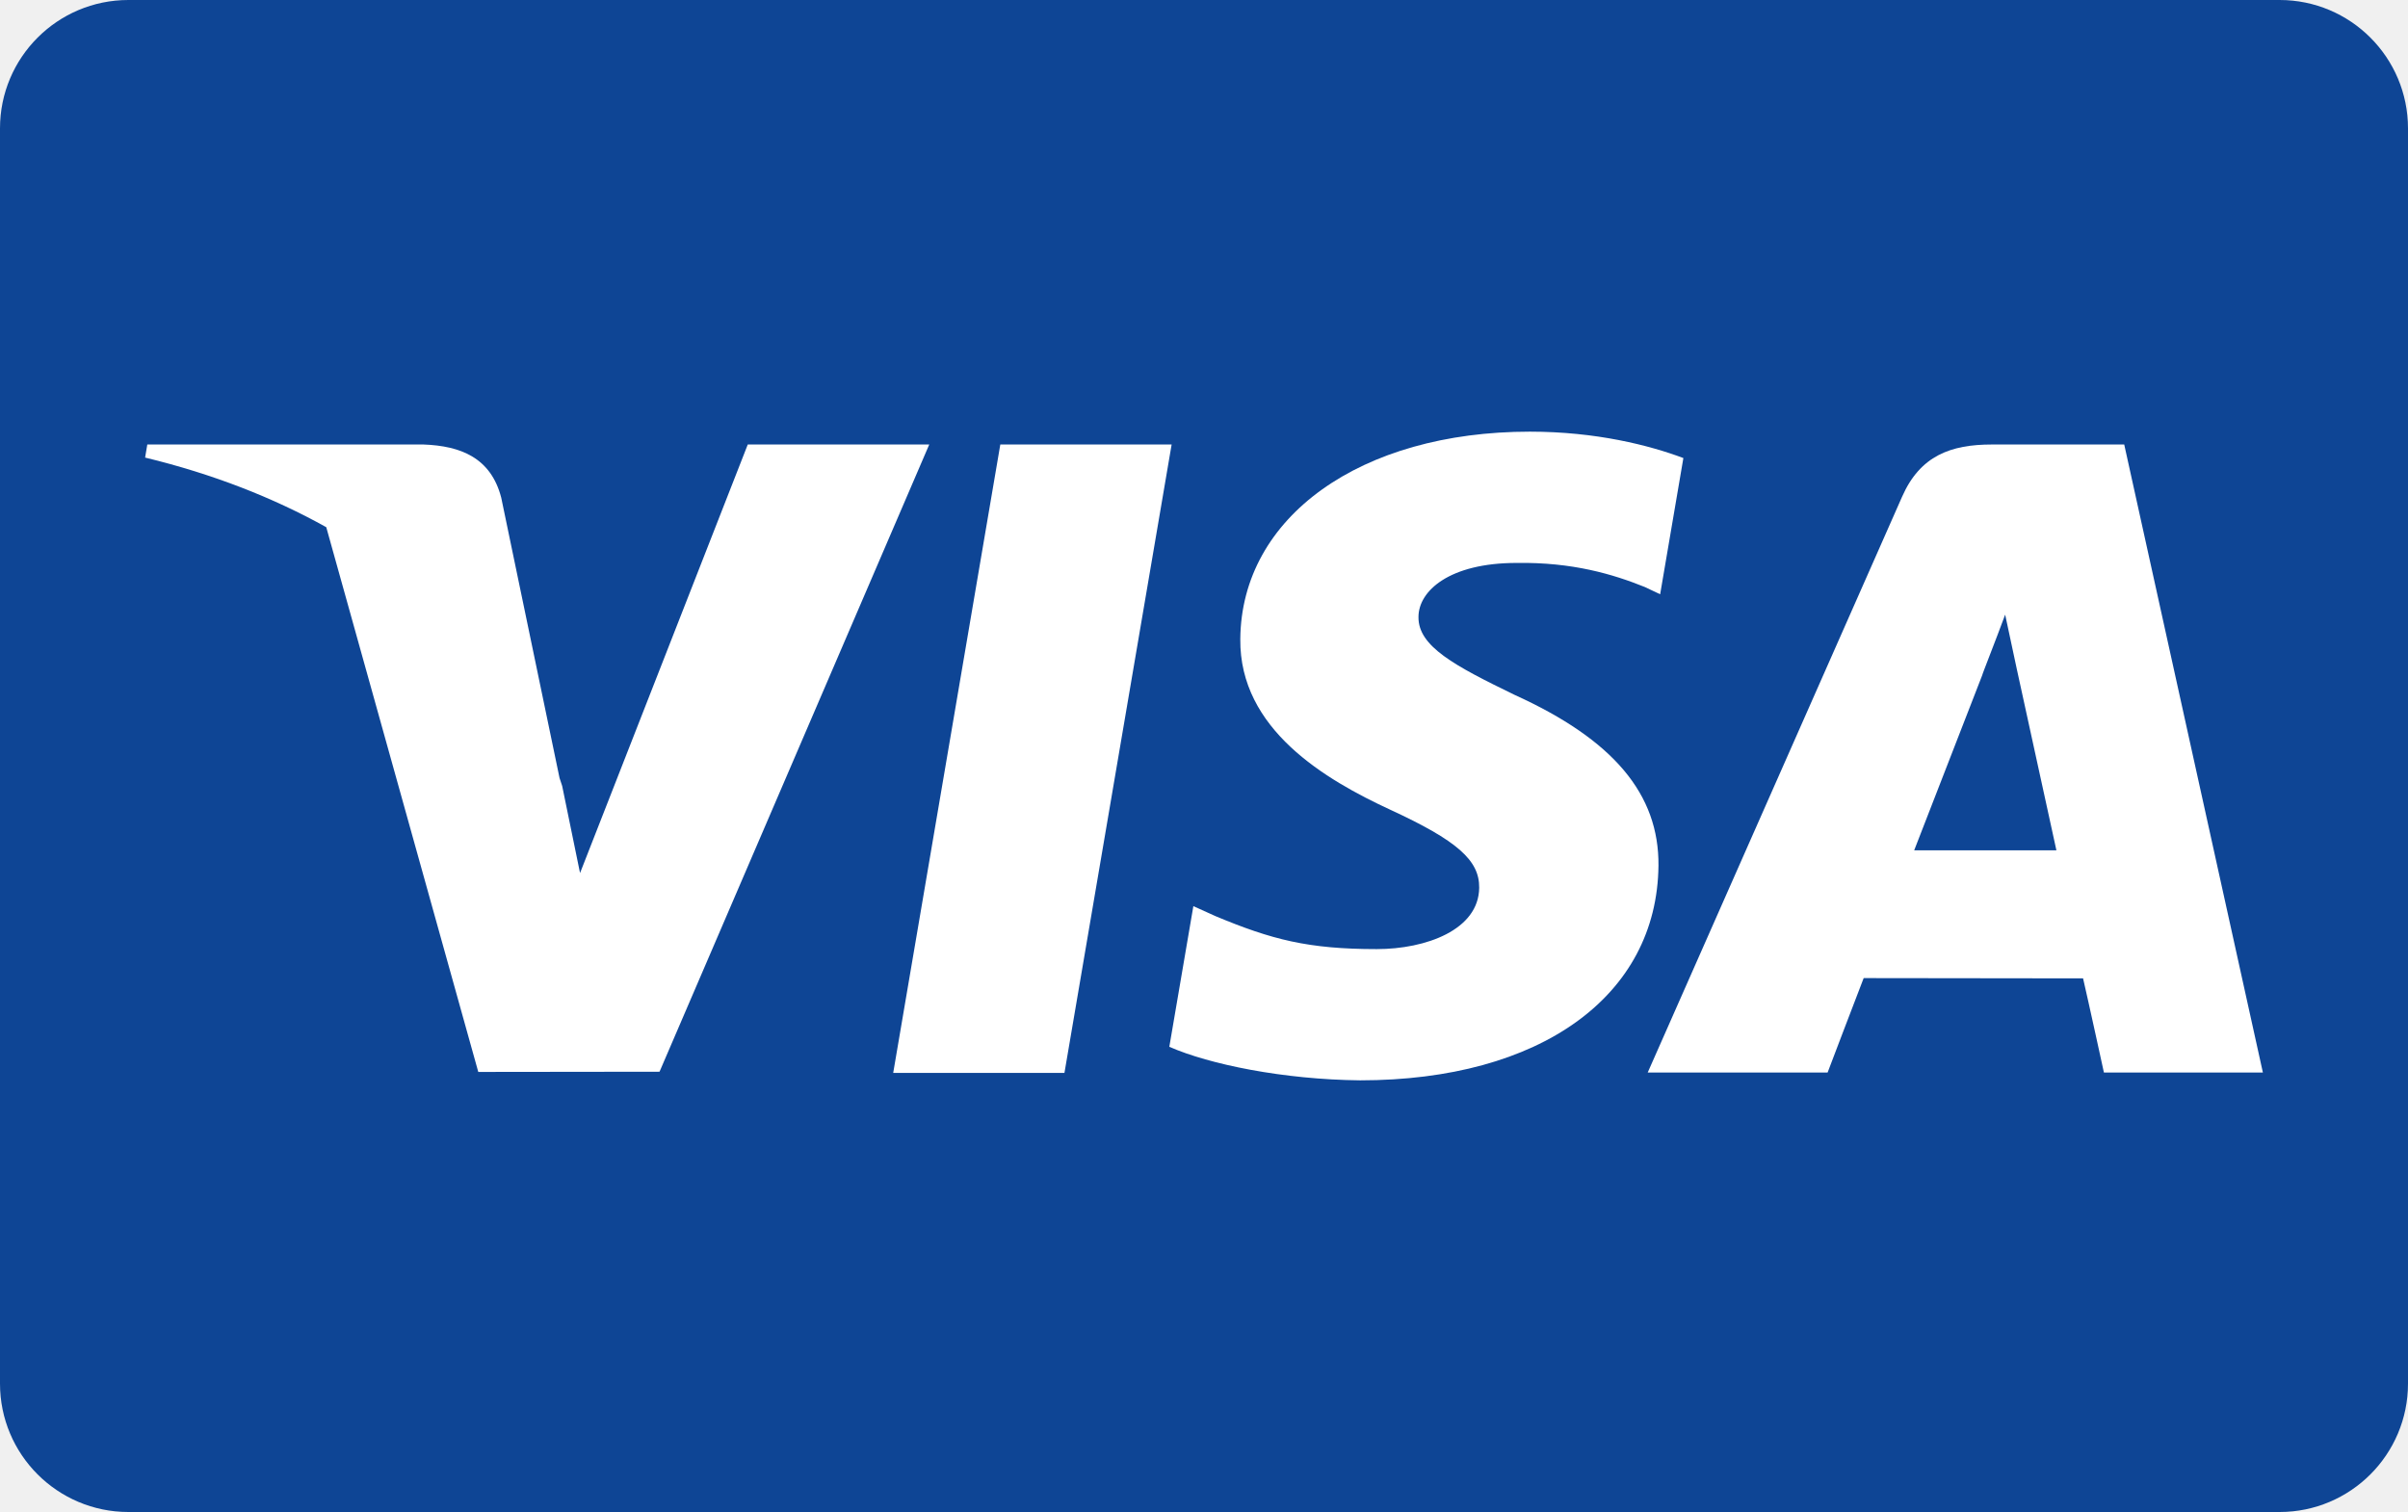
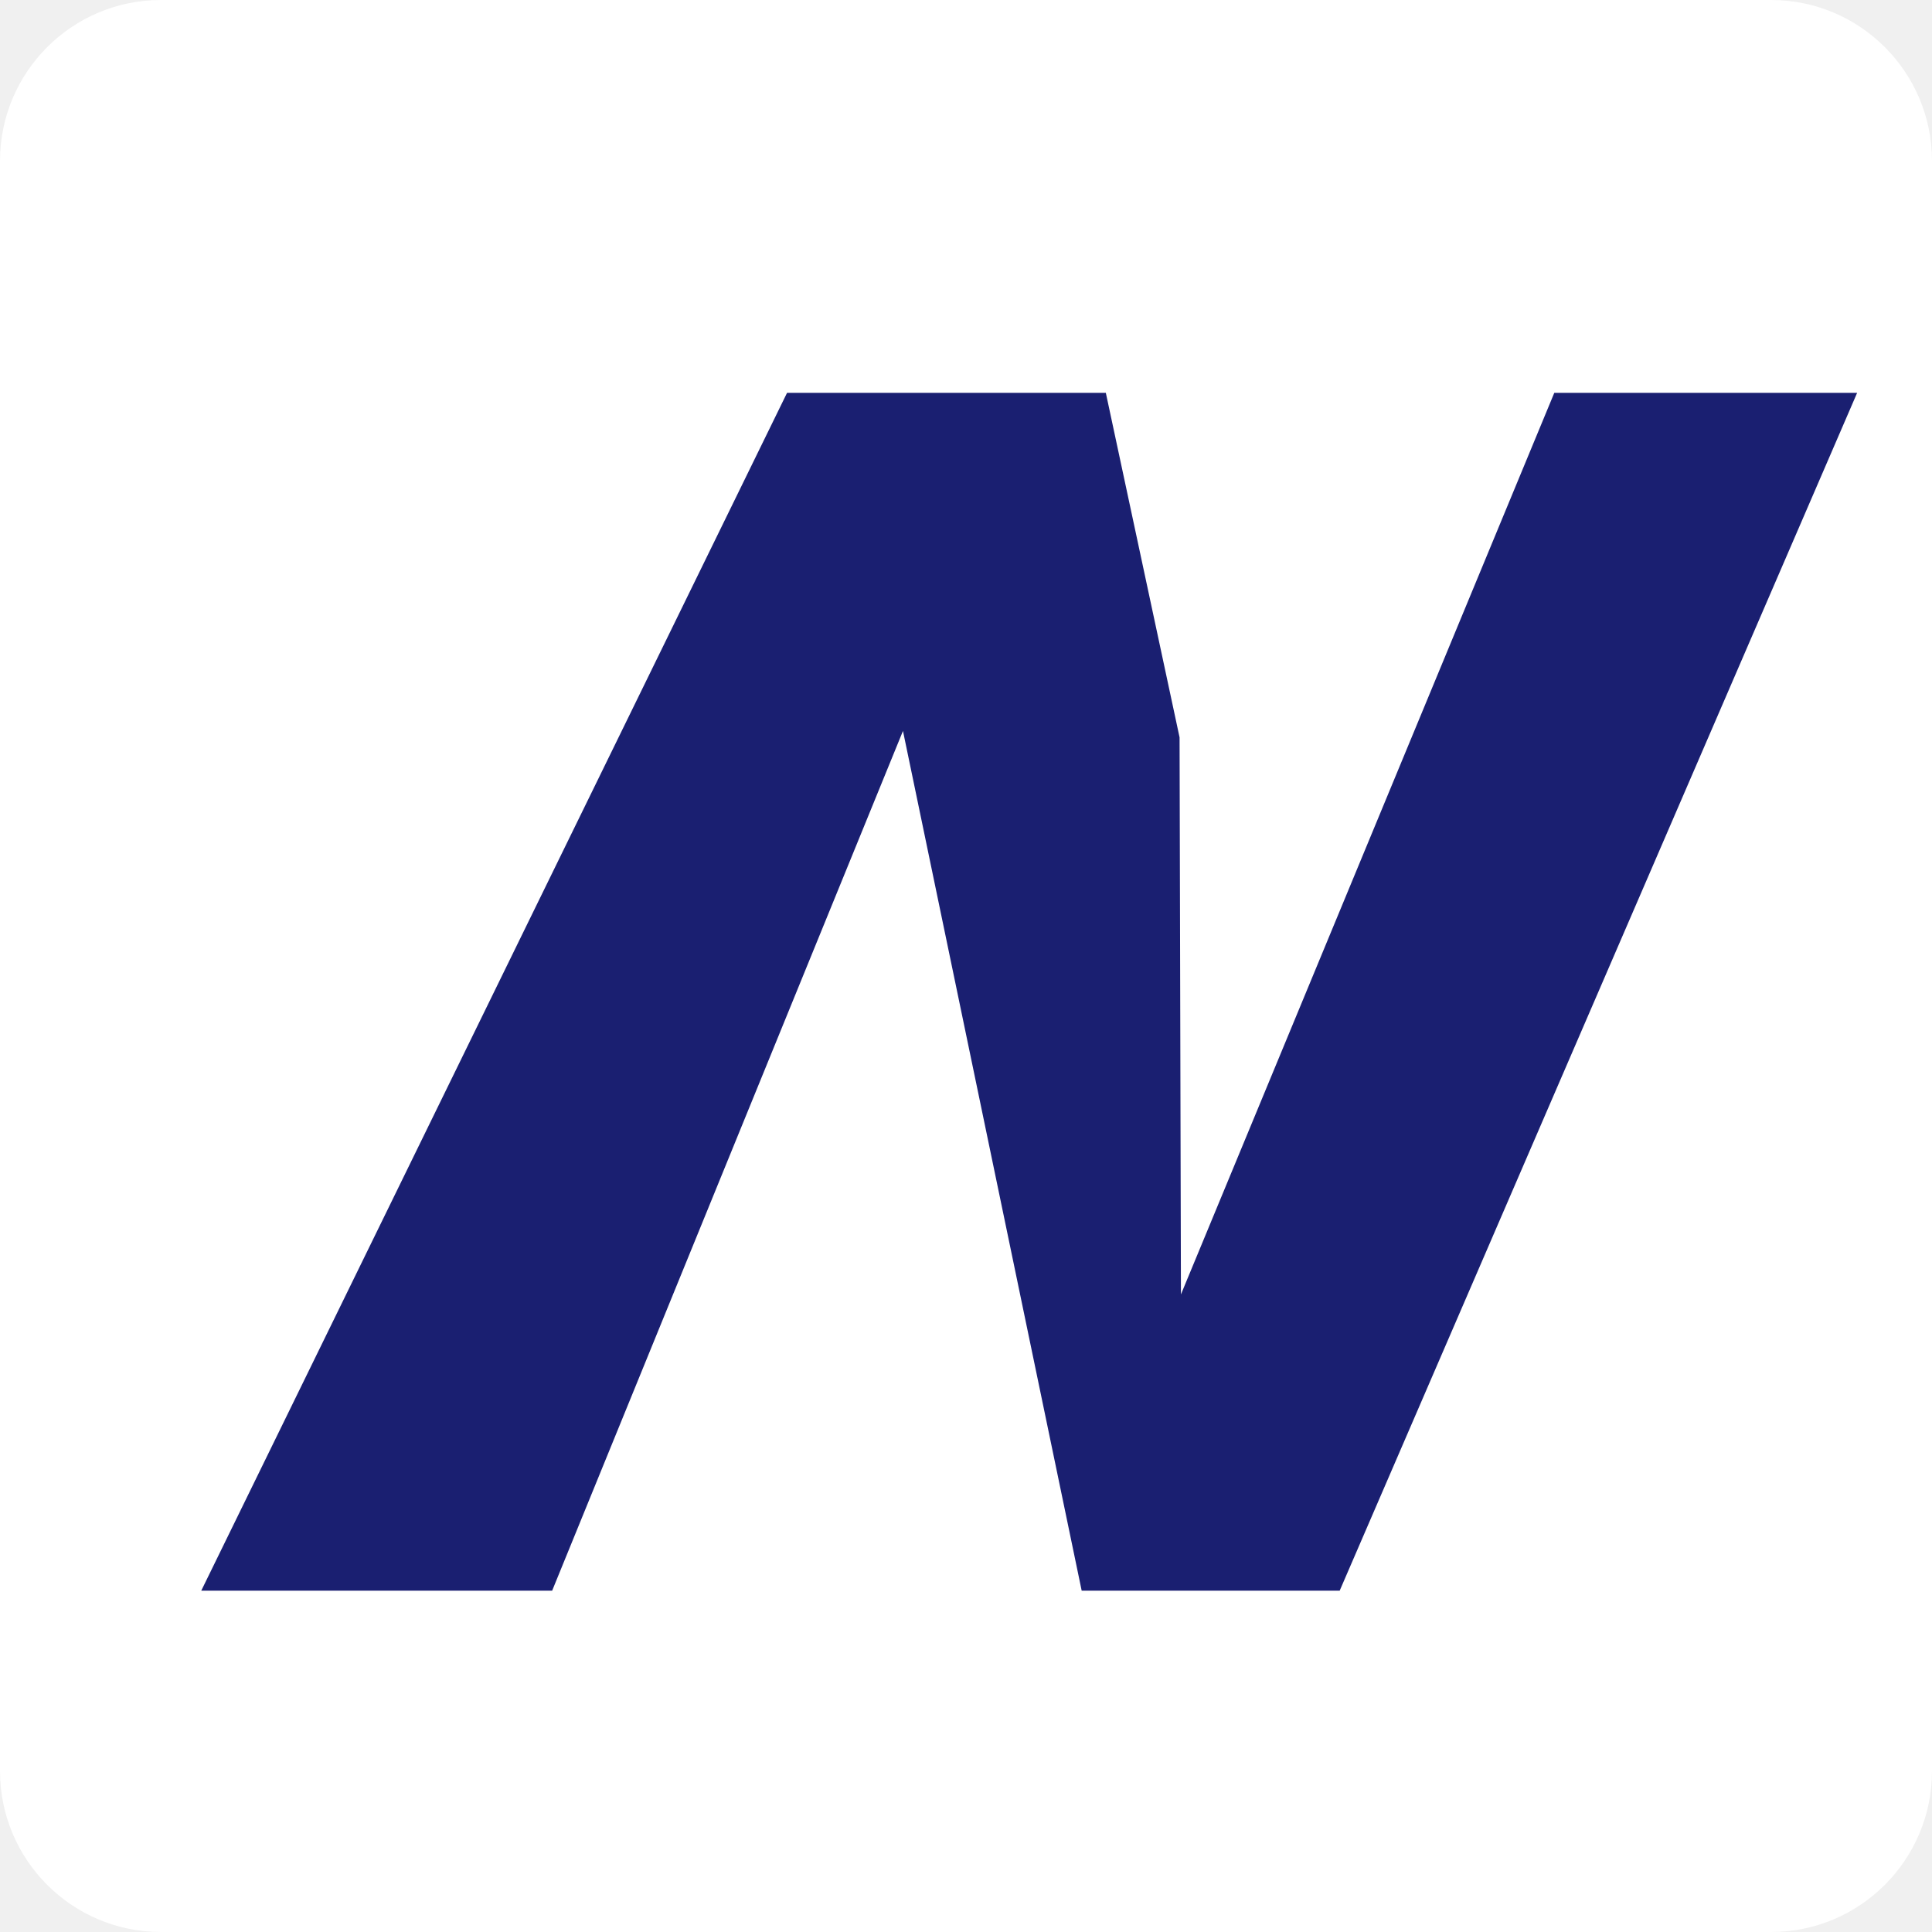
- <svg xmlns="http://www.w3.org/2000/svg" width="750" height="471" viewBox="0 0 750 471" version="1.1" id="svg14">
-   <defs id="defs4" />
-   <g id="Page-1" stroke="none" stroke-width="1" fill="none" fill-rule="evenodd">
-     <g id="visa" fill-rule="nonzero">
-       <rect id="Rectangle-1" fill="#0E4595" x="0" y="0" width="750" height="471" rx="40" />
-       <polygon id="Shape" fill="#FFFFFF" points="278.197 334.228 311.558 138.465 364.918 138.465 331.534 334.228" />
-       <path d="M524.308,142.688 C513.736,138.721 497.171,134.465 476.485,134.465 C423.76,134.465 386.62,161.017 386.305,199.07 C386.007,227.198 412.818,242.891 433.058,252.255 C453.827,261.849 460.81,267.969 460.712,276.538 C460.579,289.659 444.125,295.654 428.788,295.654 C407.432,295.654 396.086,292.688 378.562,285.378 L371.687,282.267 L364.197,326.091 C376.661,331.555 399.707,336.289 423.635,336.534 C479.724,336.534 516.136,310.288 516.551,269.652 C516.751,247.383 502.536,230.435 471.752,216.464 C453.101,207.409 441.678,201.365 441.8,192.196 C441.8,184.059 451.467,175.357 472.356,175.357 C489.805,175.087 502.445,178.892 512.293,182.857 L517.074,185.117 L524.308,142.688" id="path13" fill="#FFFFFF" />
-       <path d="M661.615,138.465 L620.384,138.465 C607.611,138.465 598.053,141.952 592.442,154.7 L513.197,334.103 L569.229,334.103 C569.229,334.103 578.39,309.981 580.462,304.685 C586.586,304.685 641.016,304.769 648.798,304.769 C650.394,311.622 655.29,334.103 655.29,334.103 L704.803,334.103 L661.615,138.465 Z M596.197,264.873 C600.611,253.594 617.457,210.149 617.457,210.149 C617.141,210.671 621.837,198.815 624.532,191.465 L628.139,208.344 C628.139,208.344 638.356,255.072 640.49,264.872 L596.197,264.872 L596.197,264.873 Z" id="Path" fill="#FFFFFF" />
-       <path d="M 45.879 138.465 L 45.197 142.539 C 66.288 147.645 85.126 155.033 101.619 164.225 L 148.965 333.916 L 205.42 333.85 L 289.424 138.465 L 232.902 138.465 L 180.662 271.961 L 175.096 244.832 C 174.838 244.004 174.559 243.173 174.273 242.342 L 156.107 154.992 C 152.877 142.596 143.509 138.897 131.92 138.465 L 45.879 138.465 z " id="path16" style="fill:#ffffff;fill-opacity:1" />
-     </g>
-   </g>
+ <svg xmlns="http://www.w3.org/2000/svg" viewBox="0 0 24 24" fill="#1A1F71">
+   <rect width="24" height="24" rx="2" fill="#fff" />
+   <path d="M14.67 16.08l4.638-11.2h3.762l-6.428 14.88h-3.205l-2.22-10.68-4.358 10.68H2.5L9.777 4.88h3.96l.916 4.28z" />
</svg>
